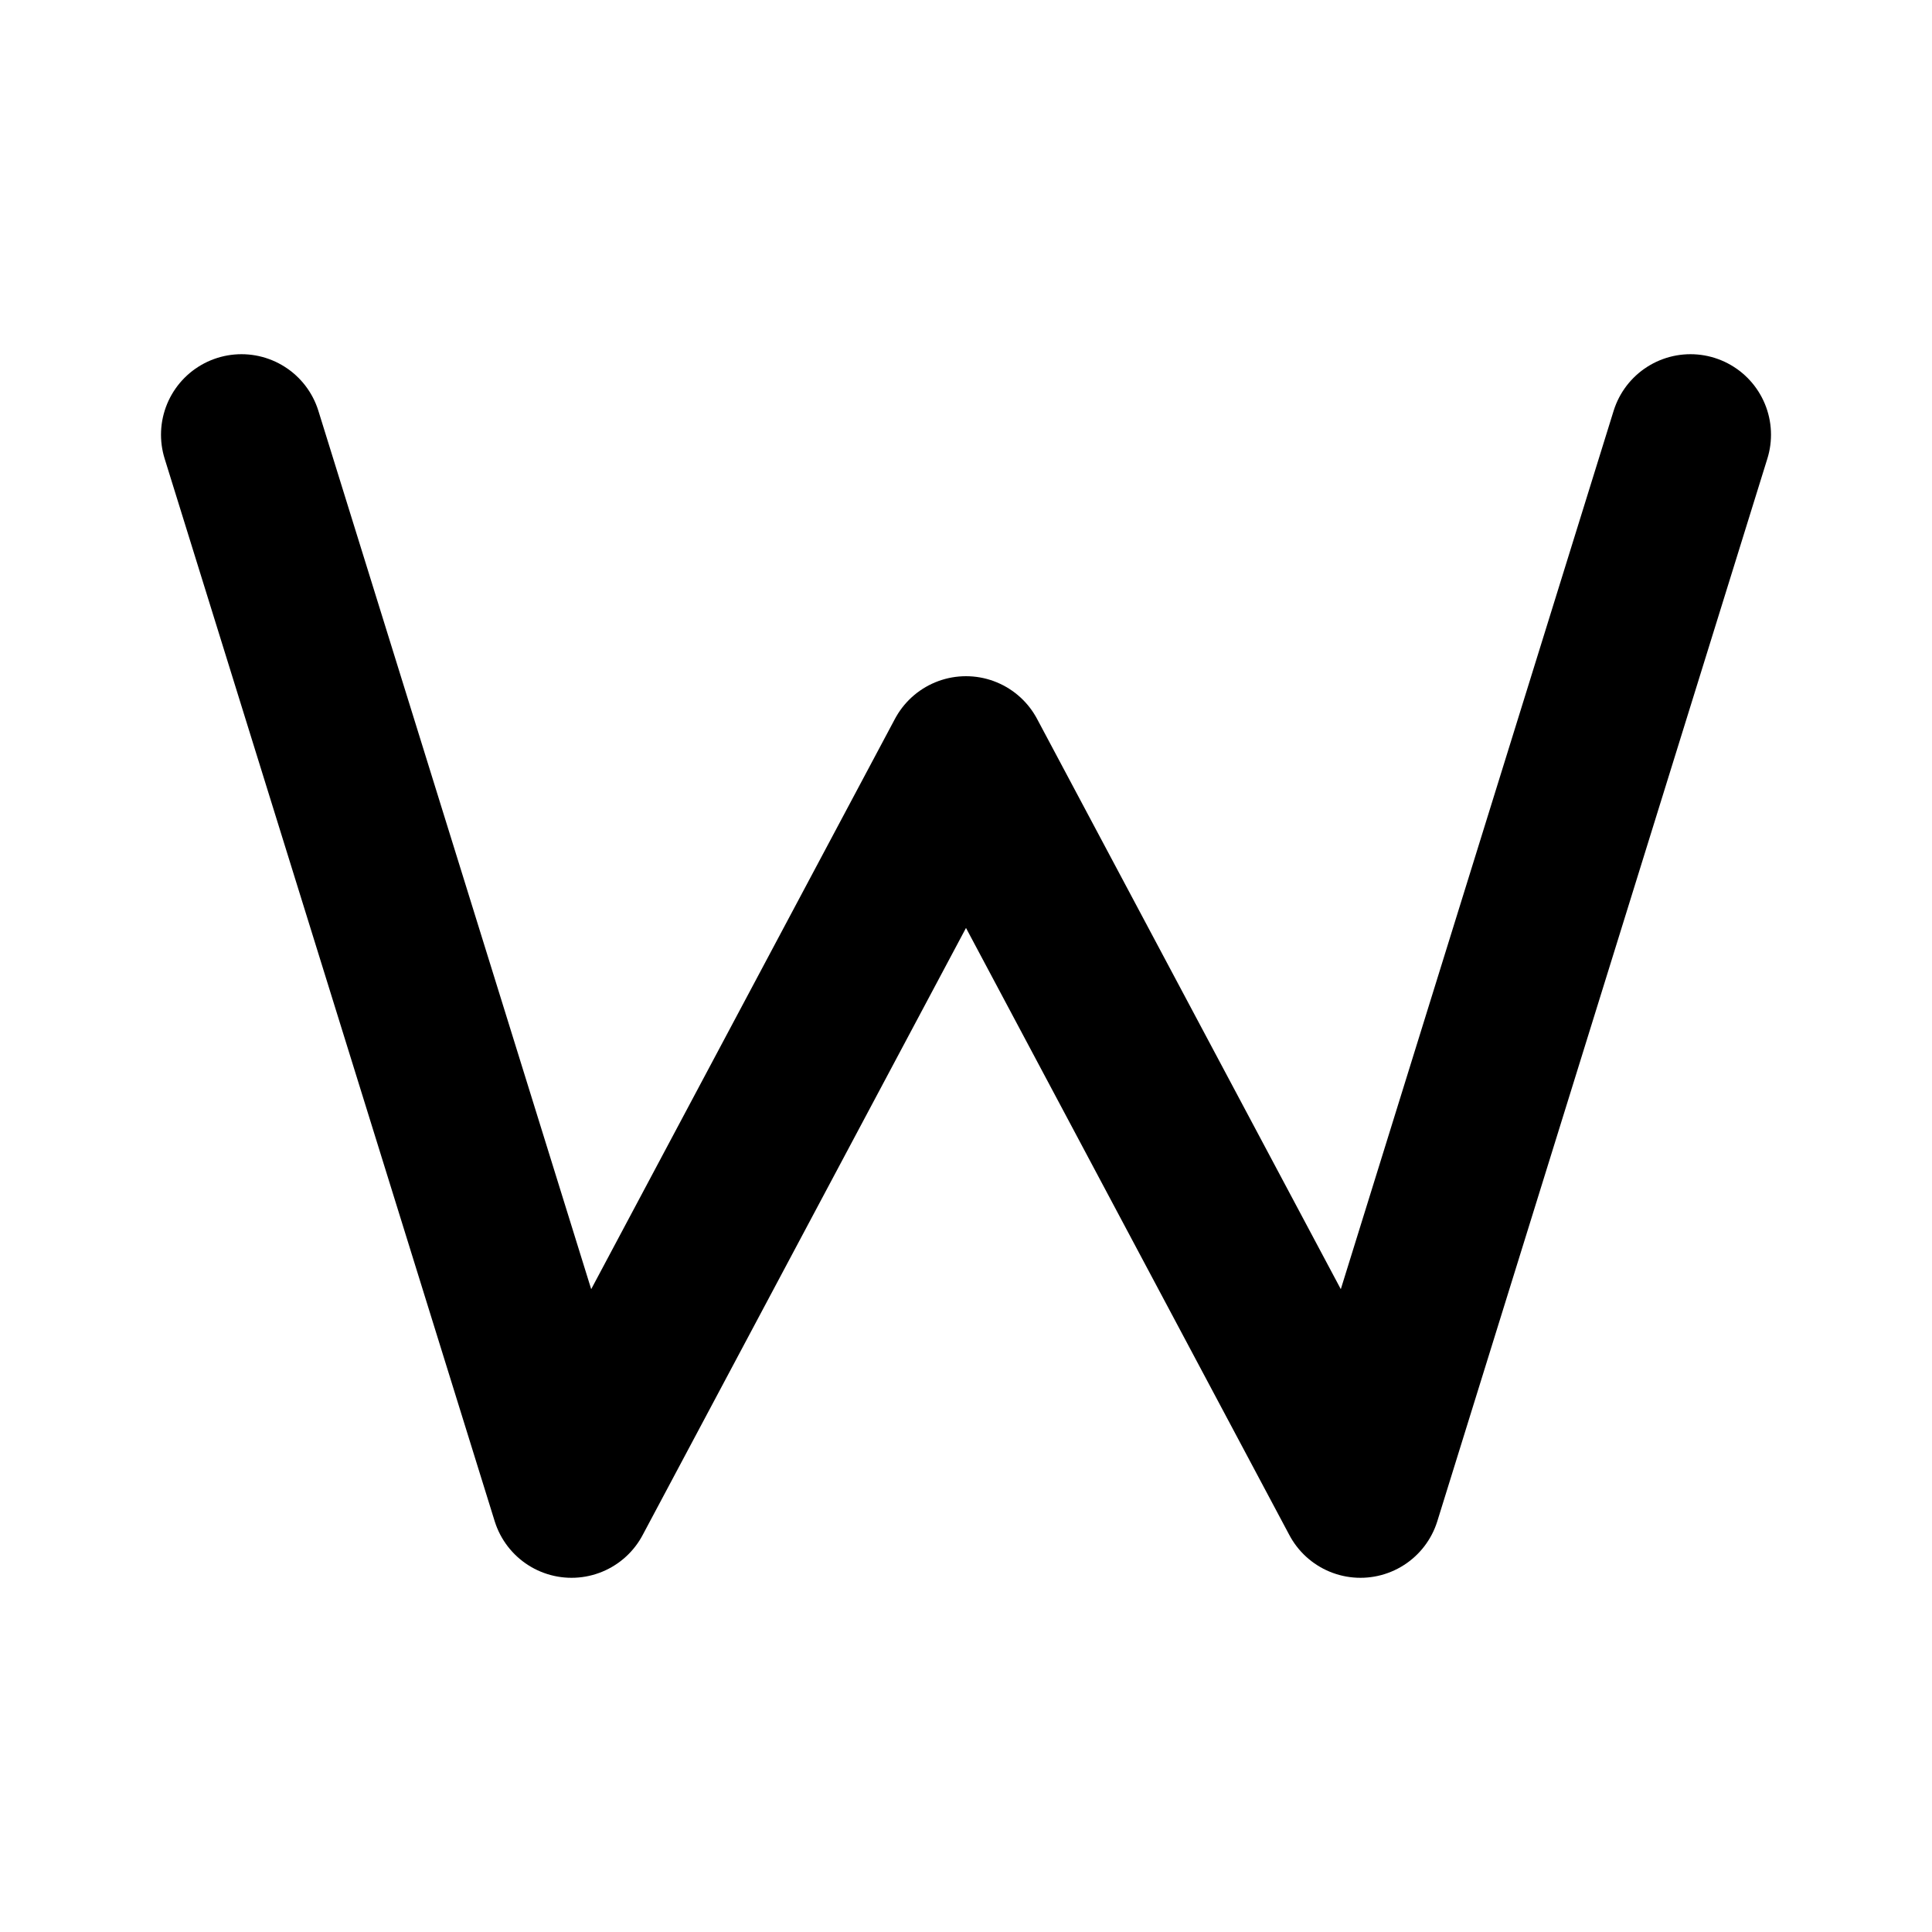
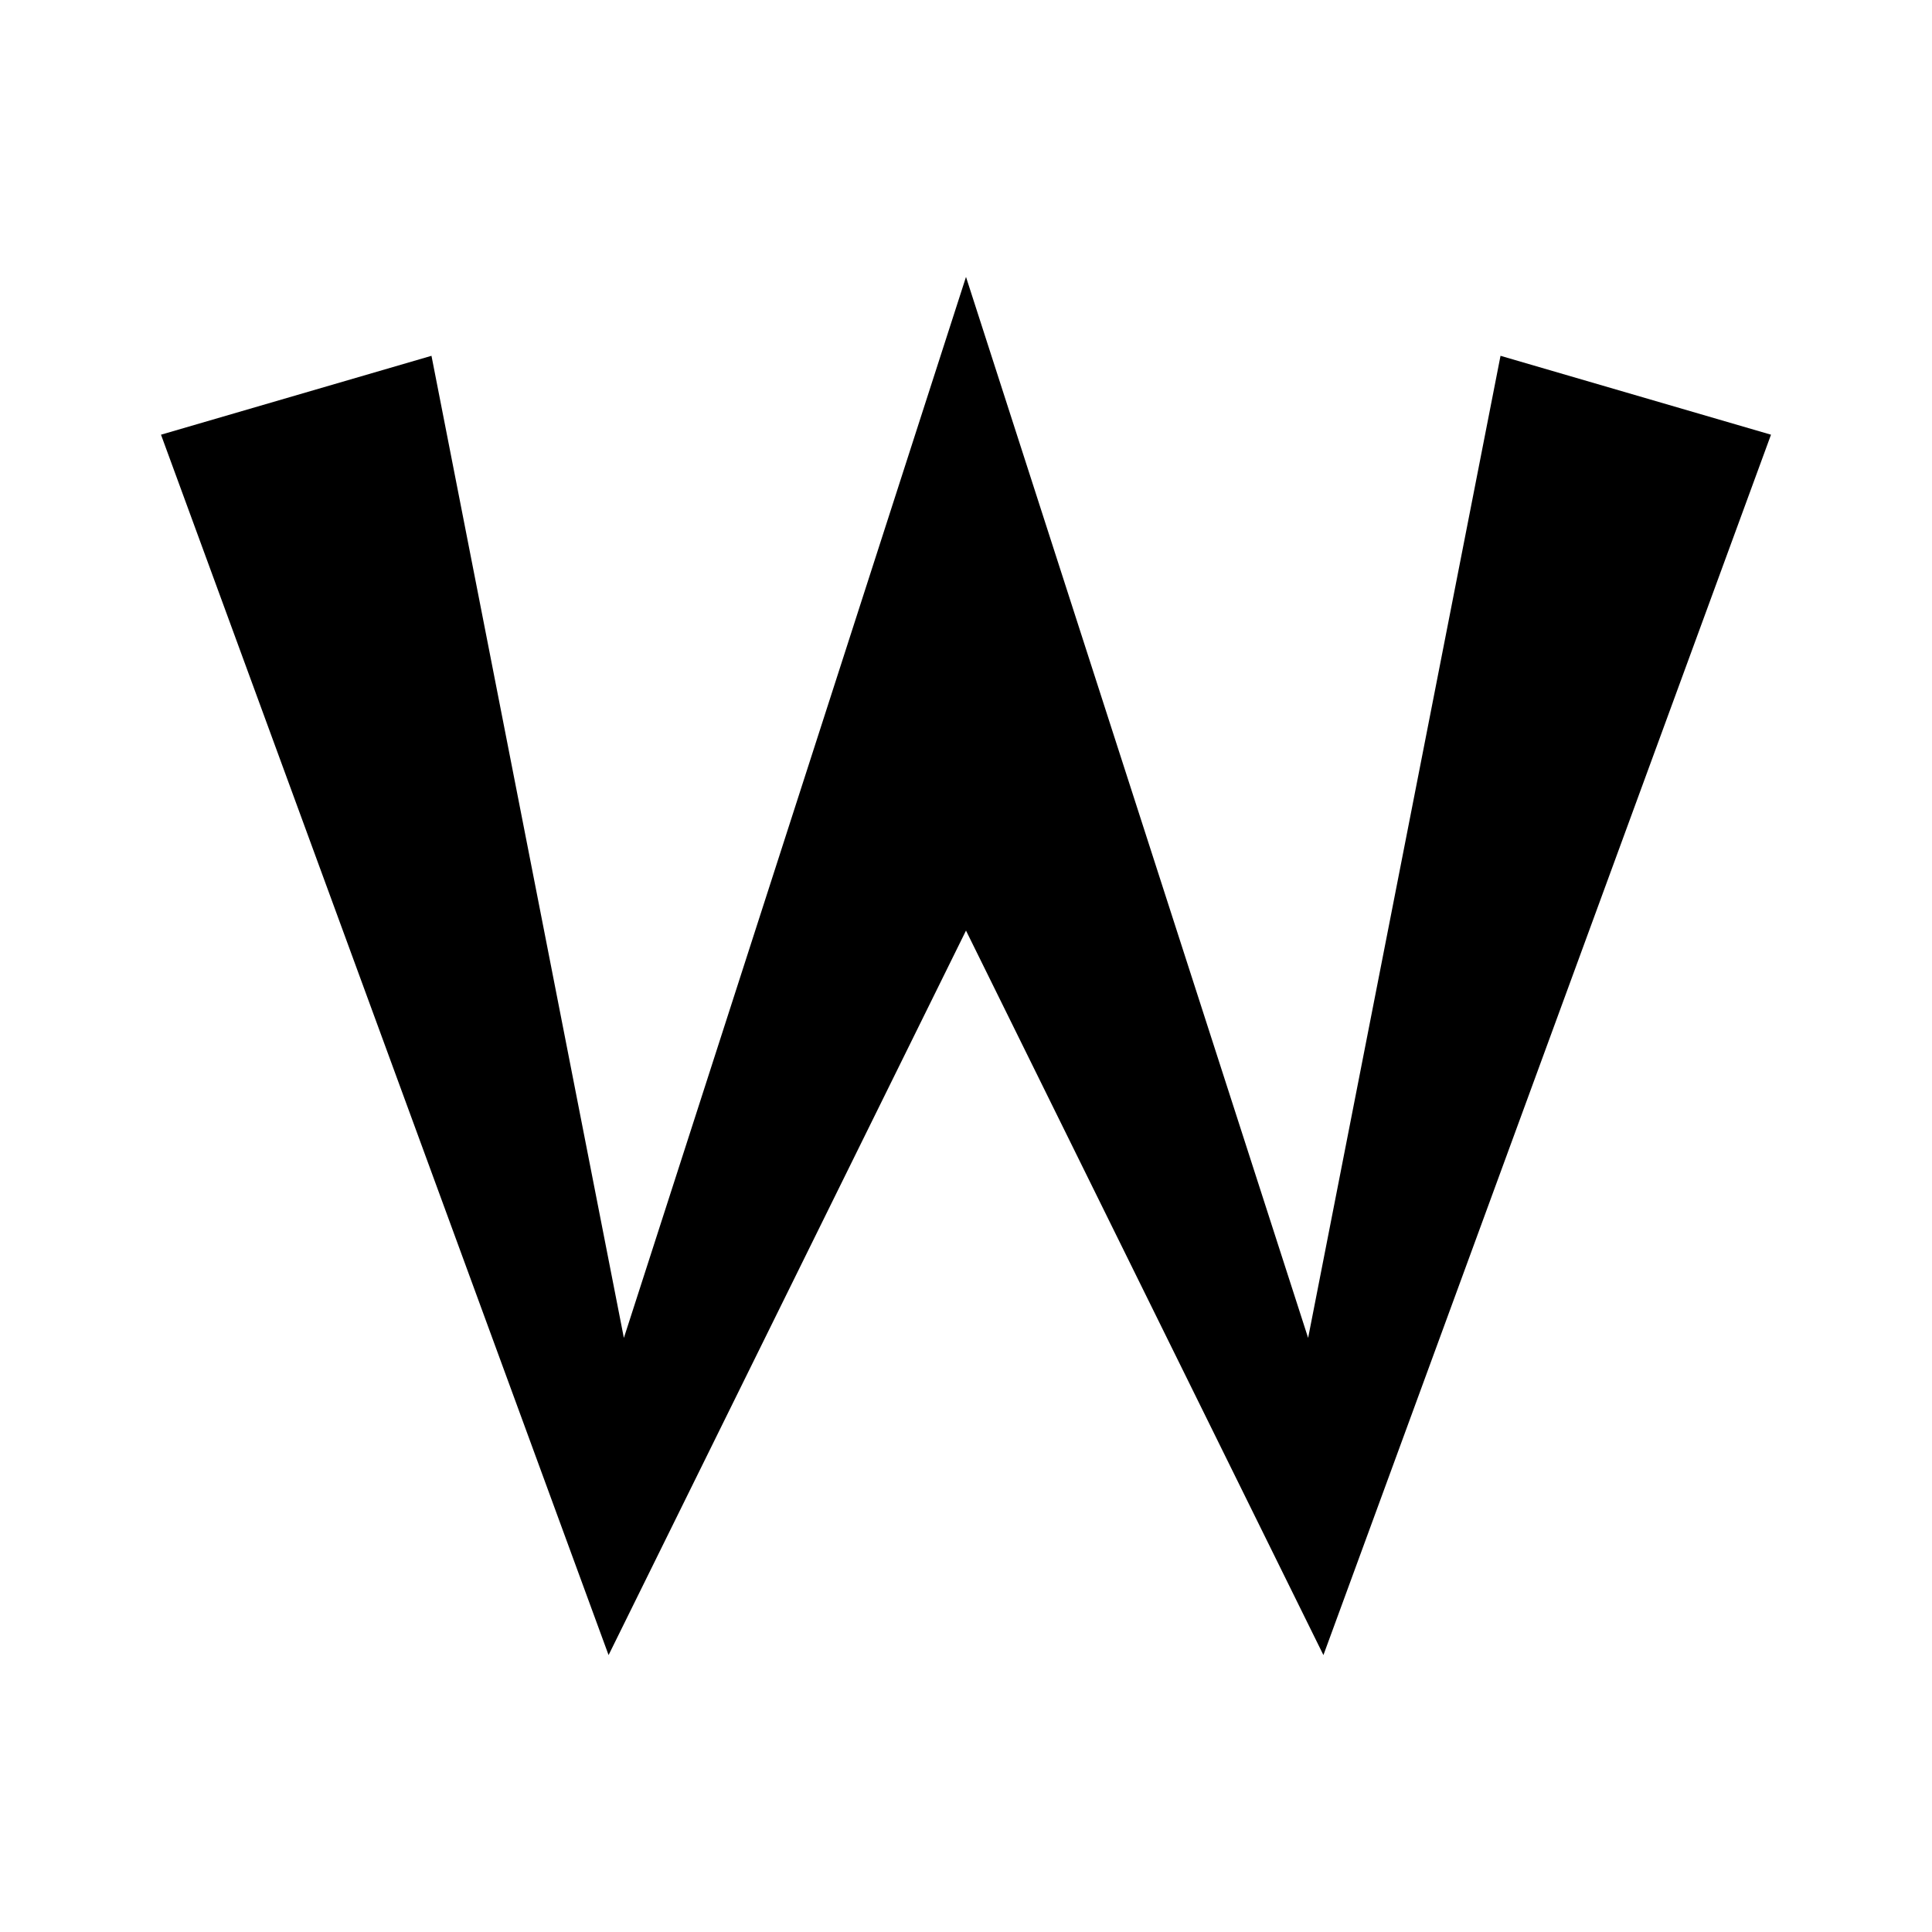
- <svg xmlns="http://www.w3.org/2000/svg" viewBox="0 0 24 24" fill="none" stroke="currentColor" stroke-width="2" stroke-linecap="round" stroke-linejoin="round">
-   <path d="M3 5.4 7.1 18.6 12 9.4 16.9 18.6 21 5.4" />
+ <svg xmlns="http://www.w3.org/2000/svg" viewBox="0 0 24 24" width="24" height="24" role="img" aria-label="WeWrite">
+   <path fill="currentColor" d="M2 5.4 L7.56 20.56 L12 11.56 L16.44 20.56 L22 5.4 L18.64 4.42 L16.25 16.62 L12 3.44 L7.75 16.62 L5.36 4.42 Z" />
</svg>
